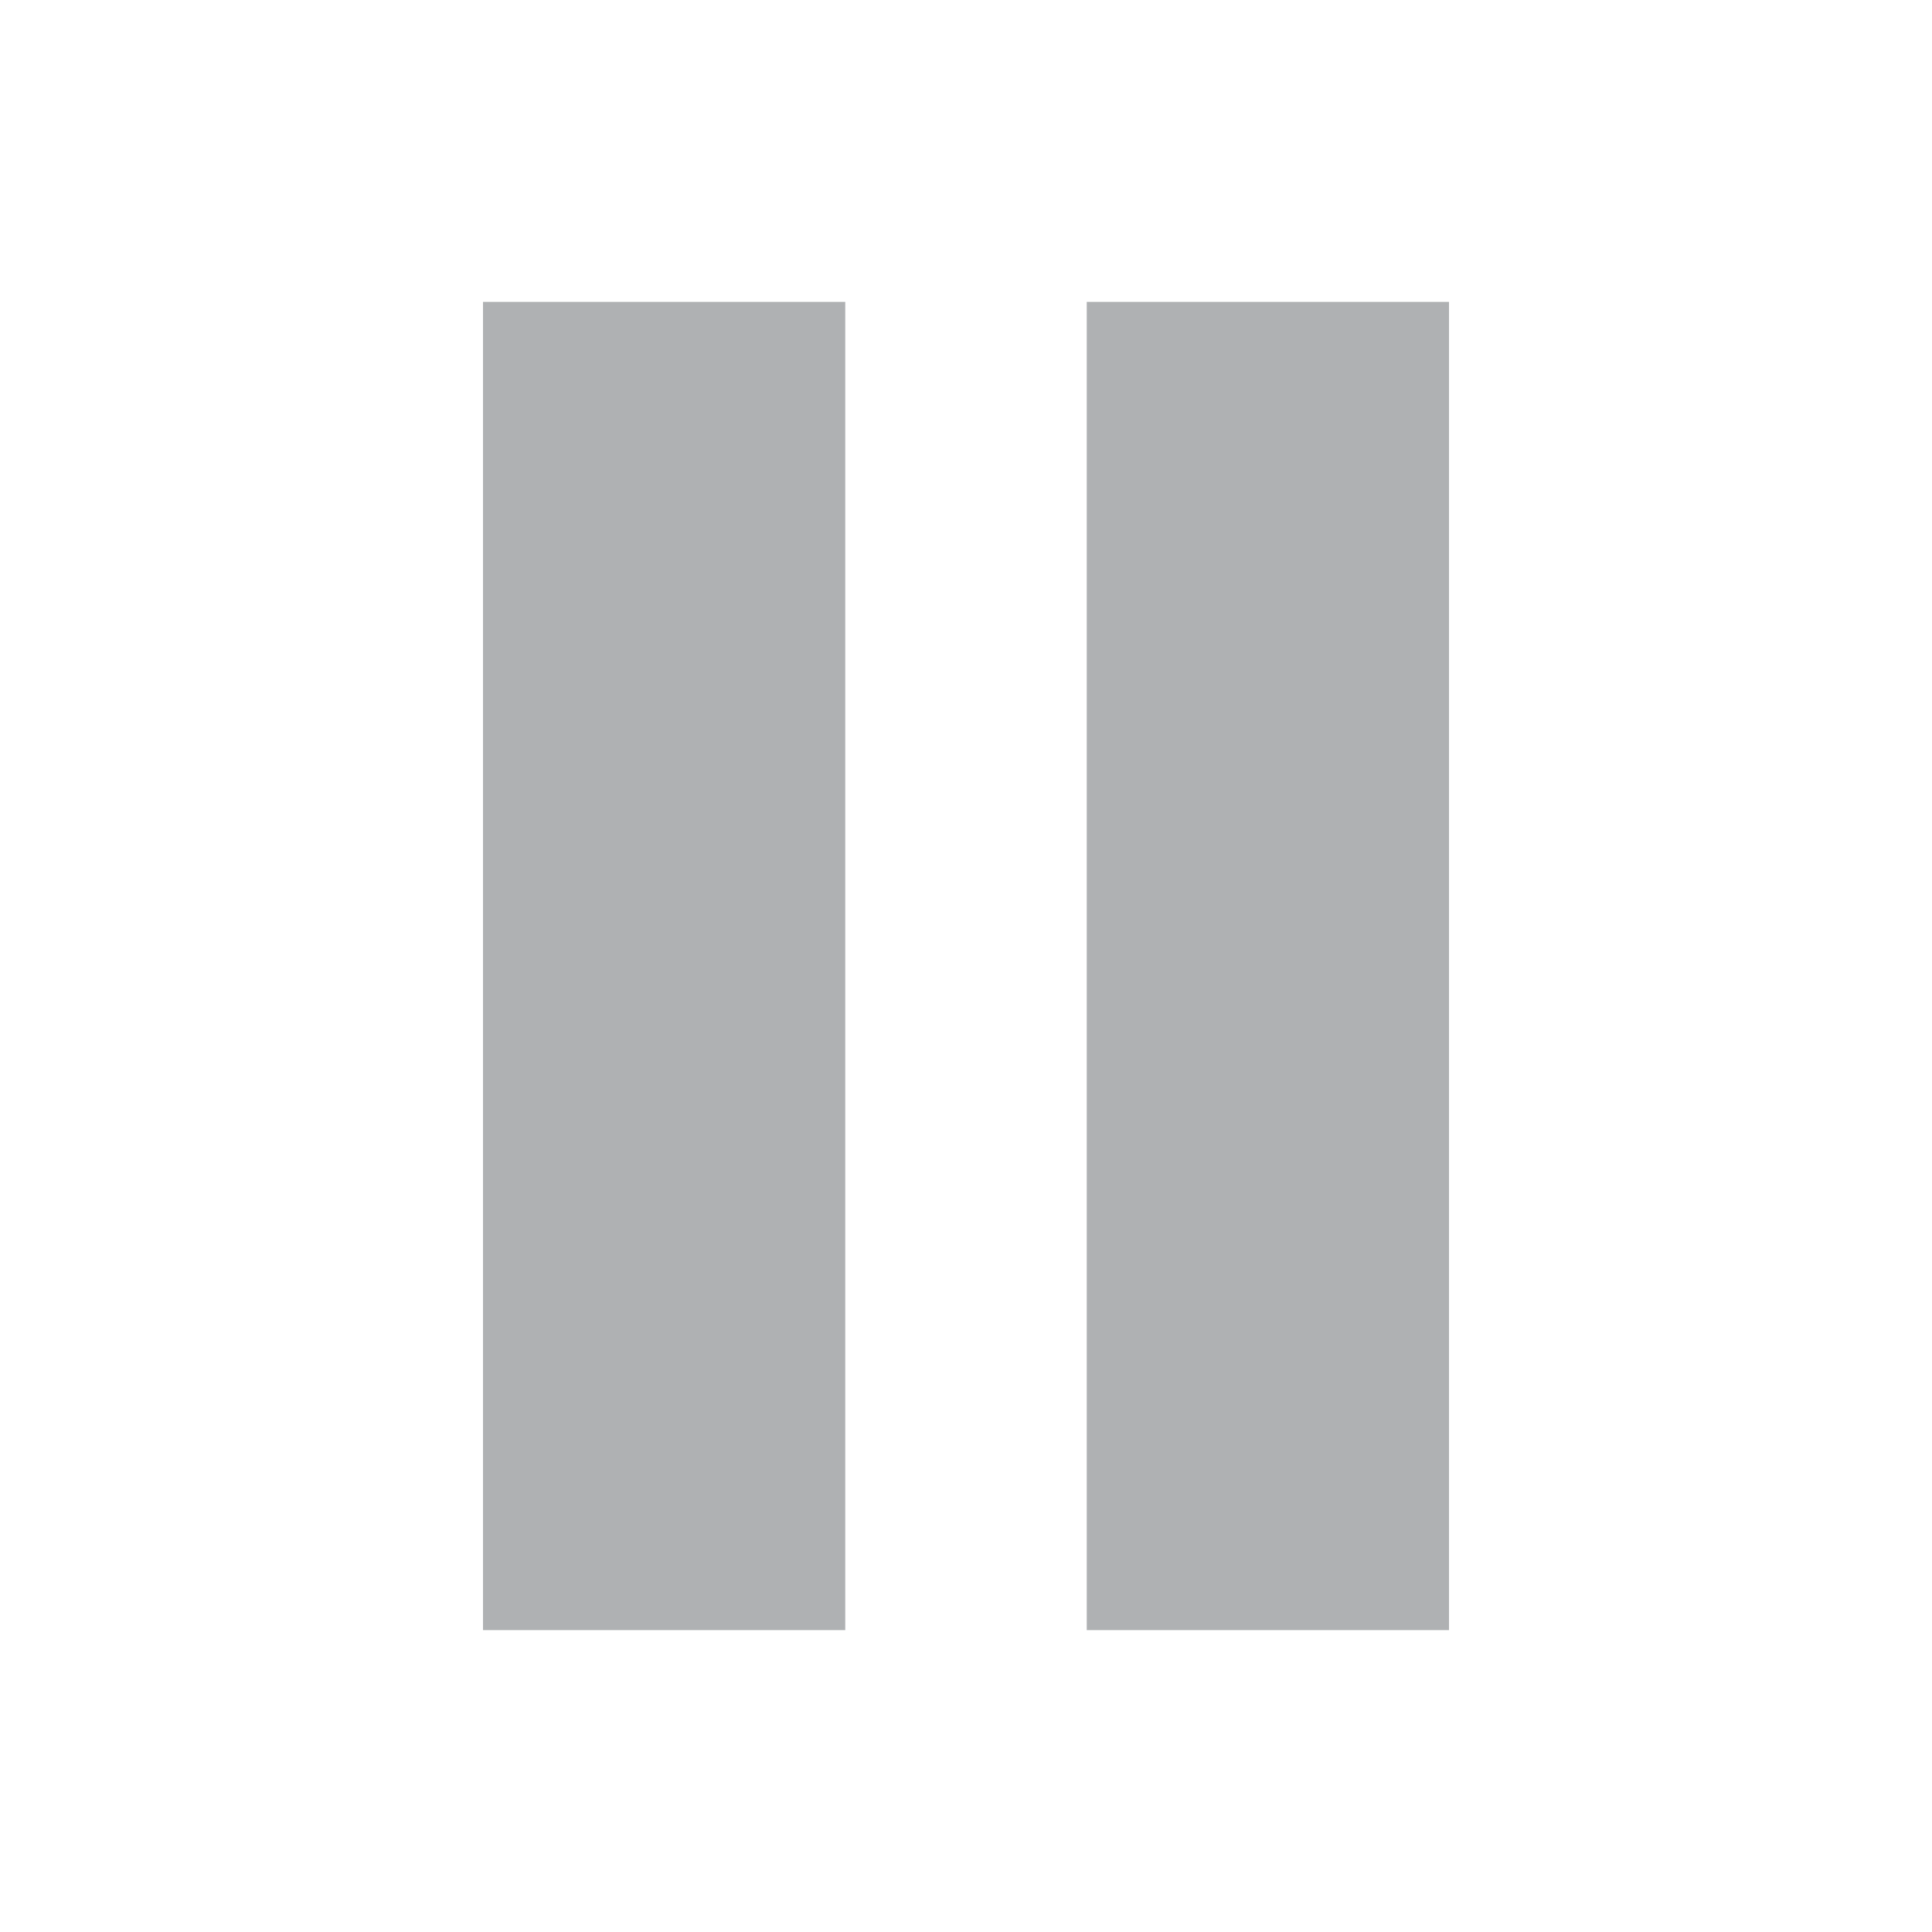
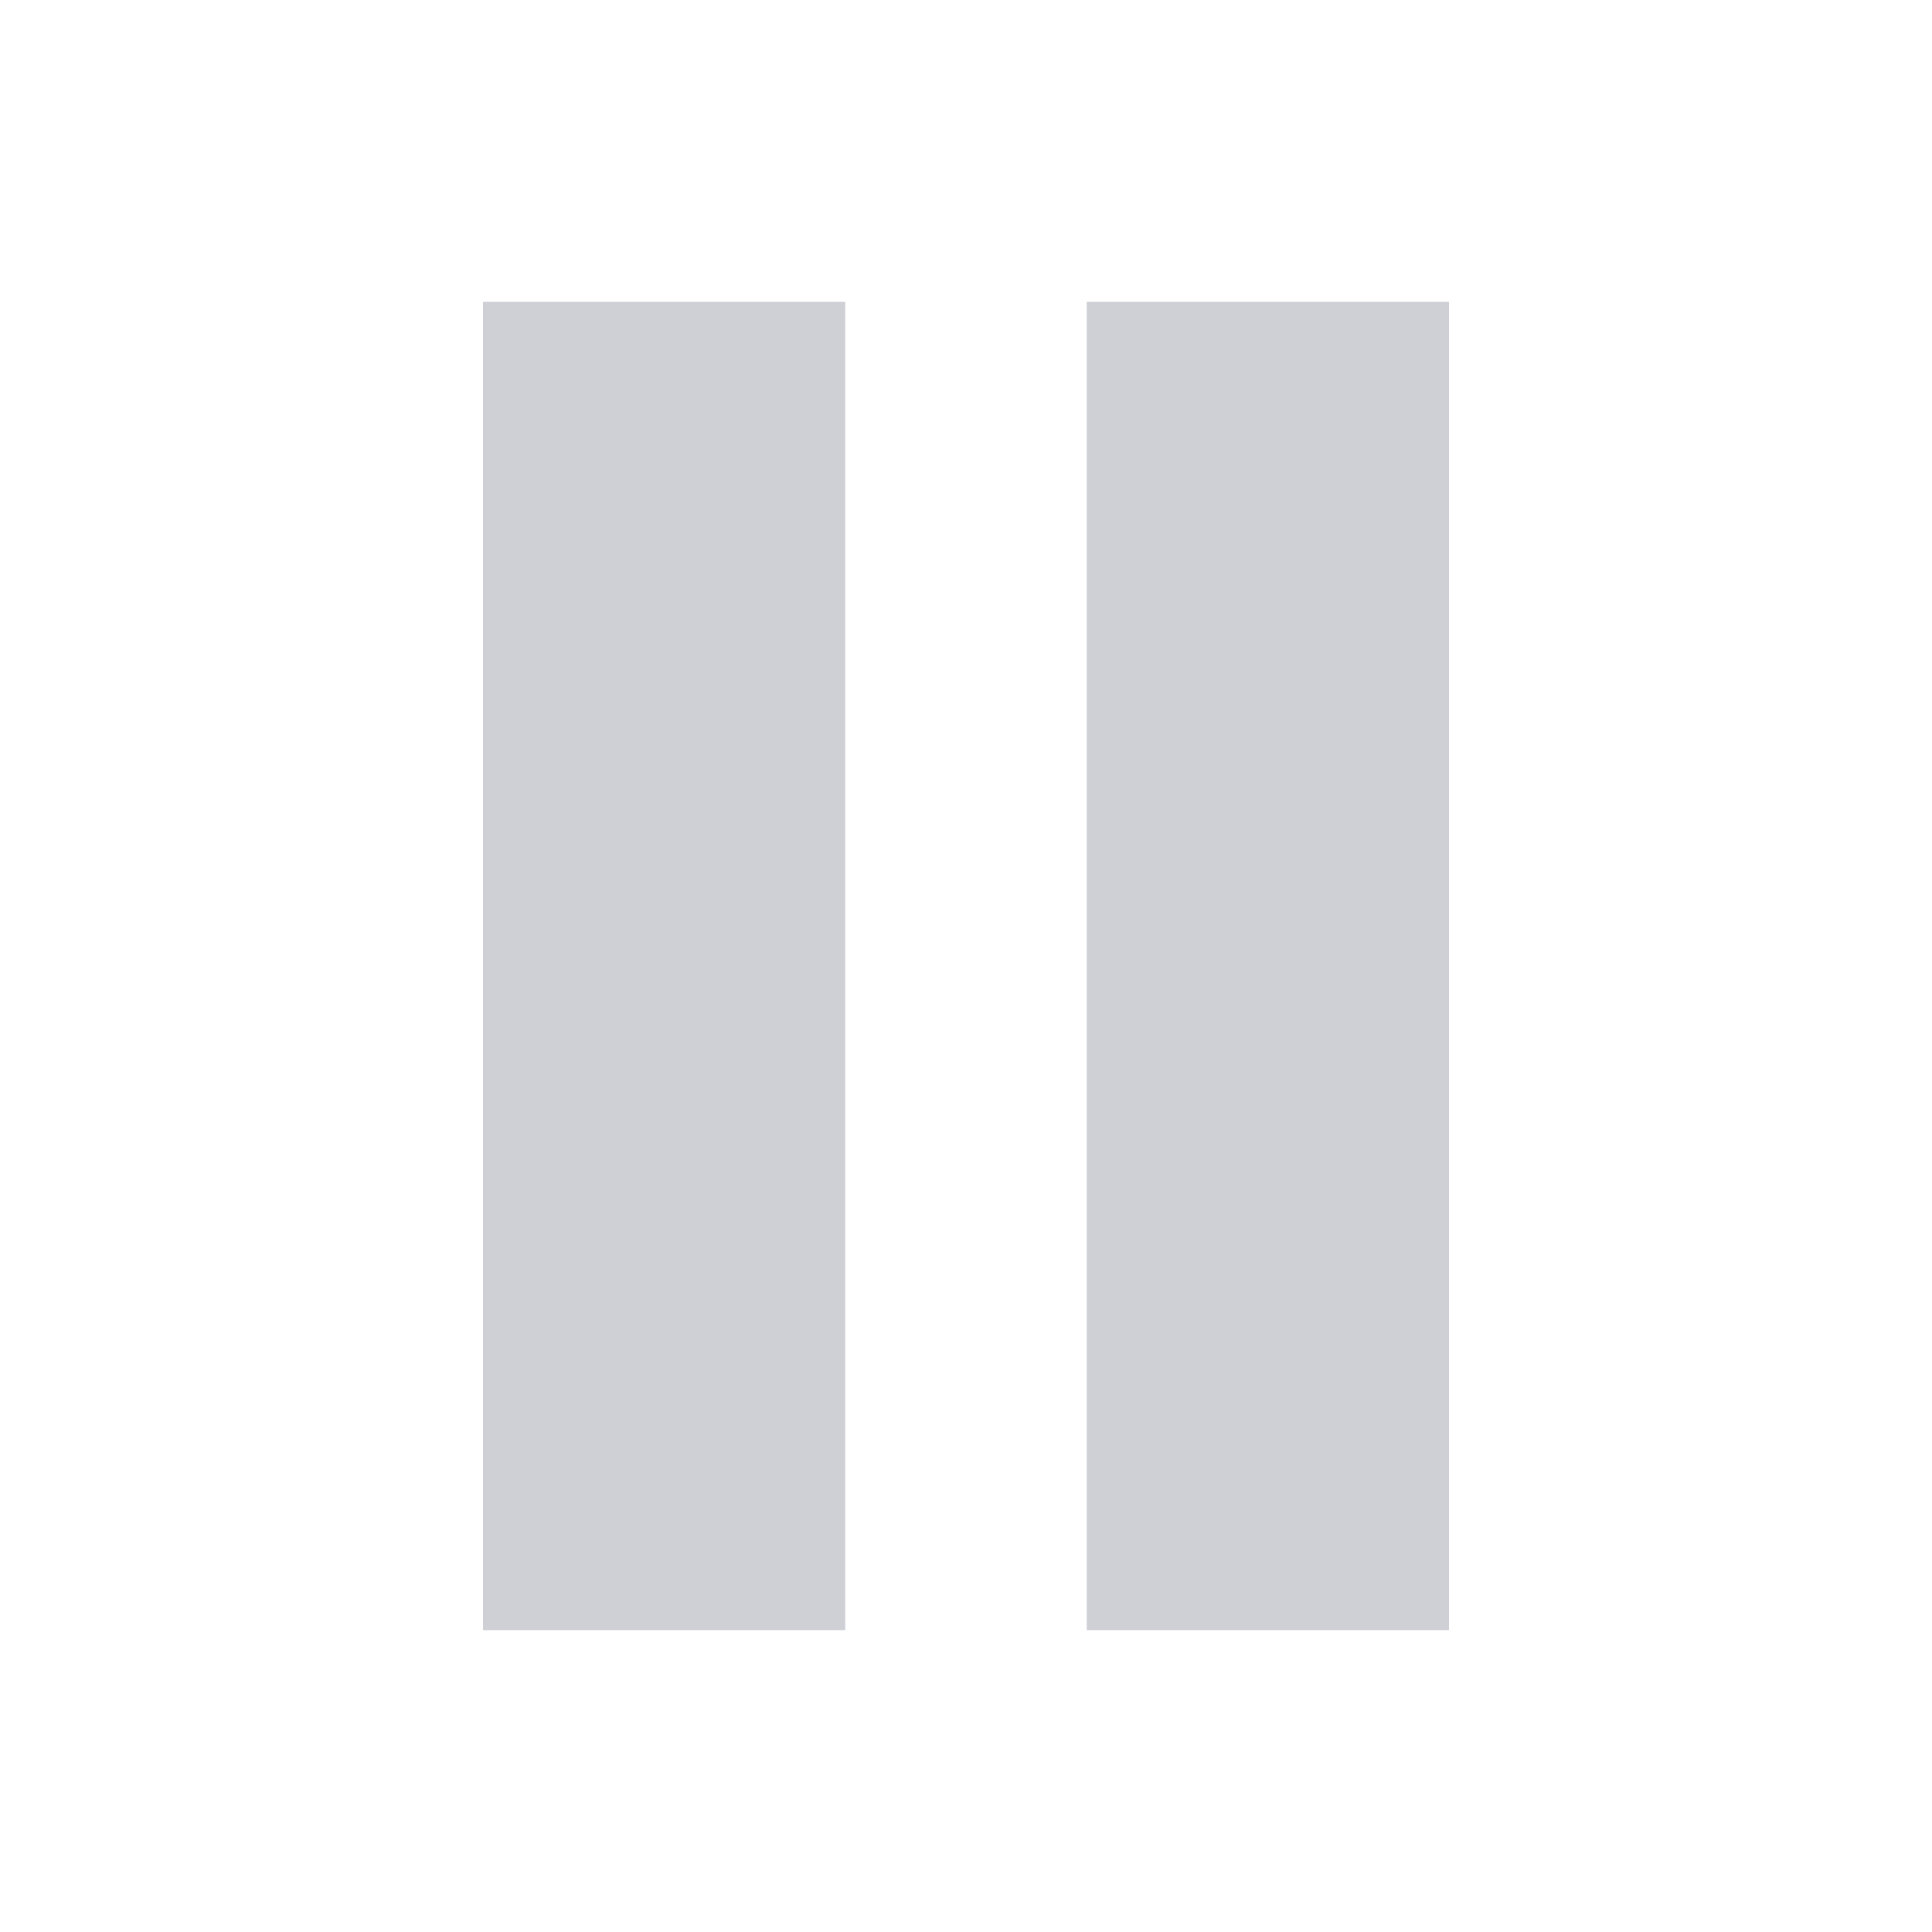
<svg xmlns="http://www.w3.org/2000/svg" width="16" height="16" viewBox="0 0 16 16">
-   <g fill="#AFB1B3" fill-rule="evenodd" transform="translate(4 2.5)">
+   <g fill="#CED0D6" fill-rule="evenodd" transform="translate(4 2.5)">
    <rect width="3" height="11" />
    <rect width="3" height="11" x="5" />
  </g>
</svg>
